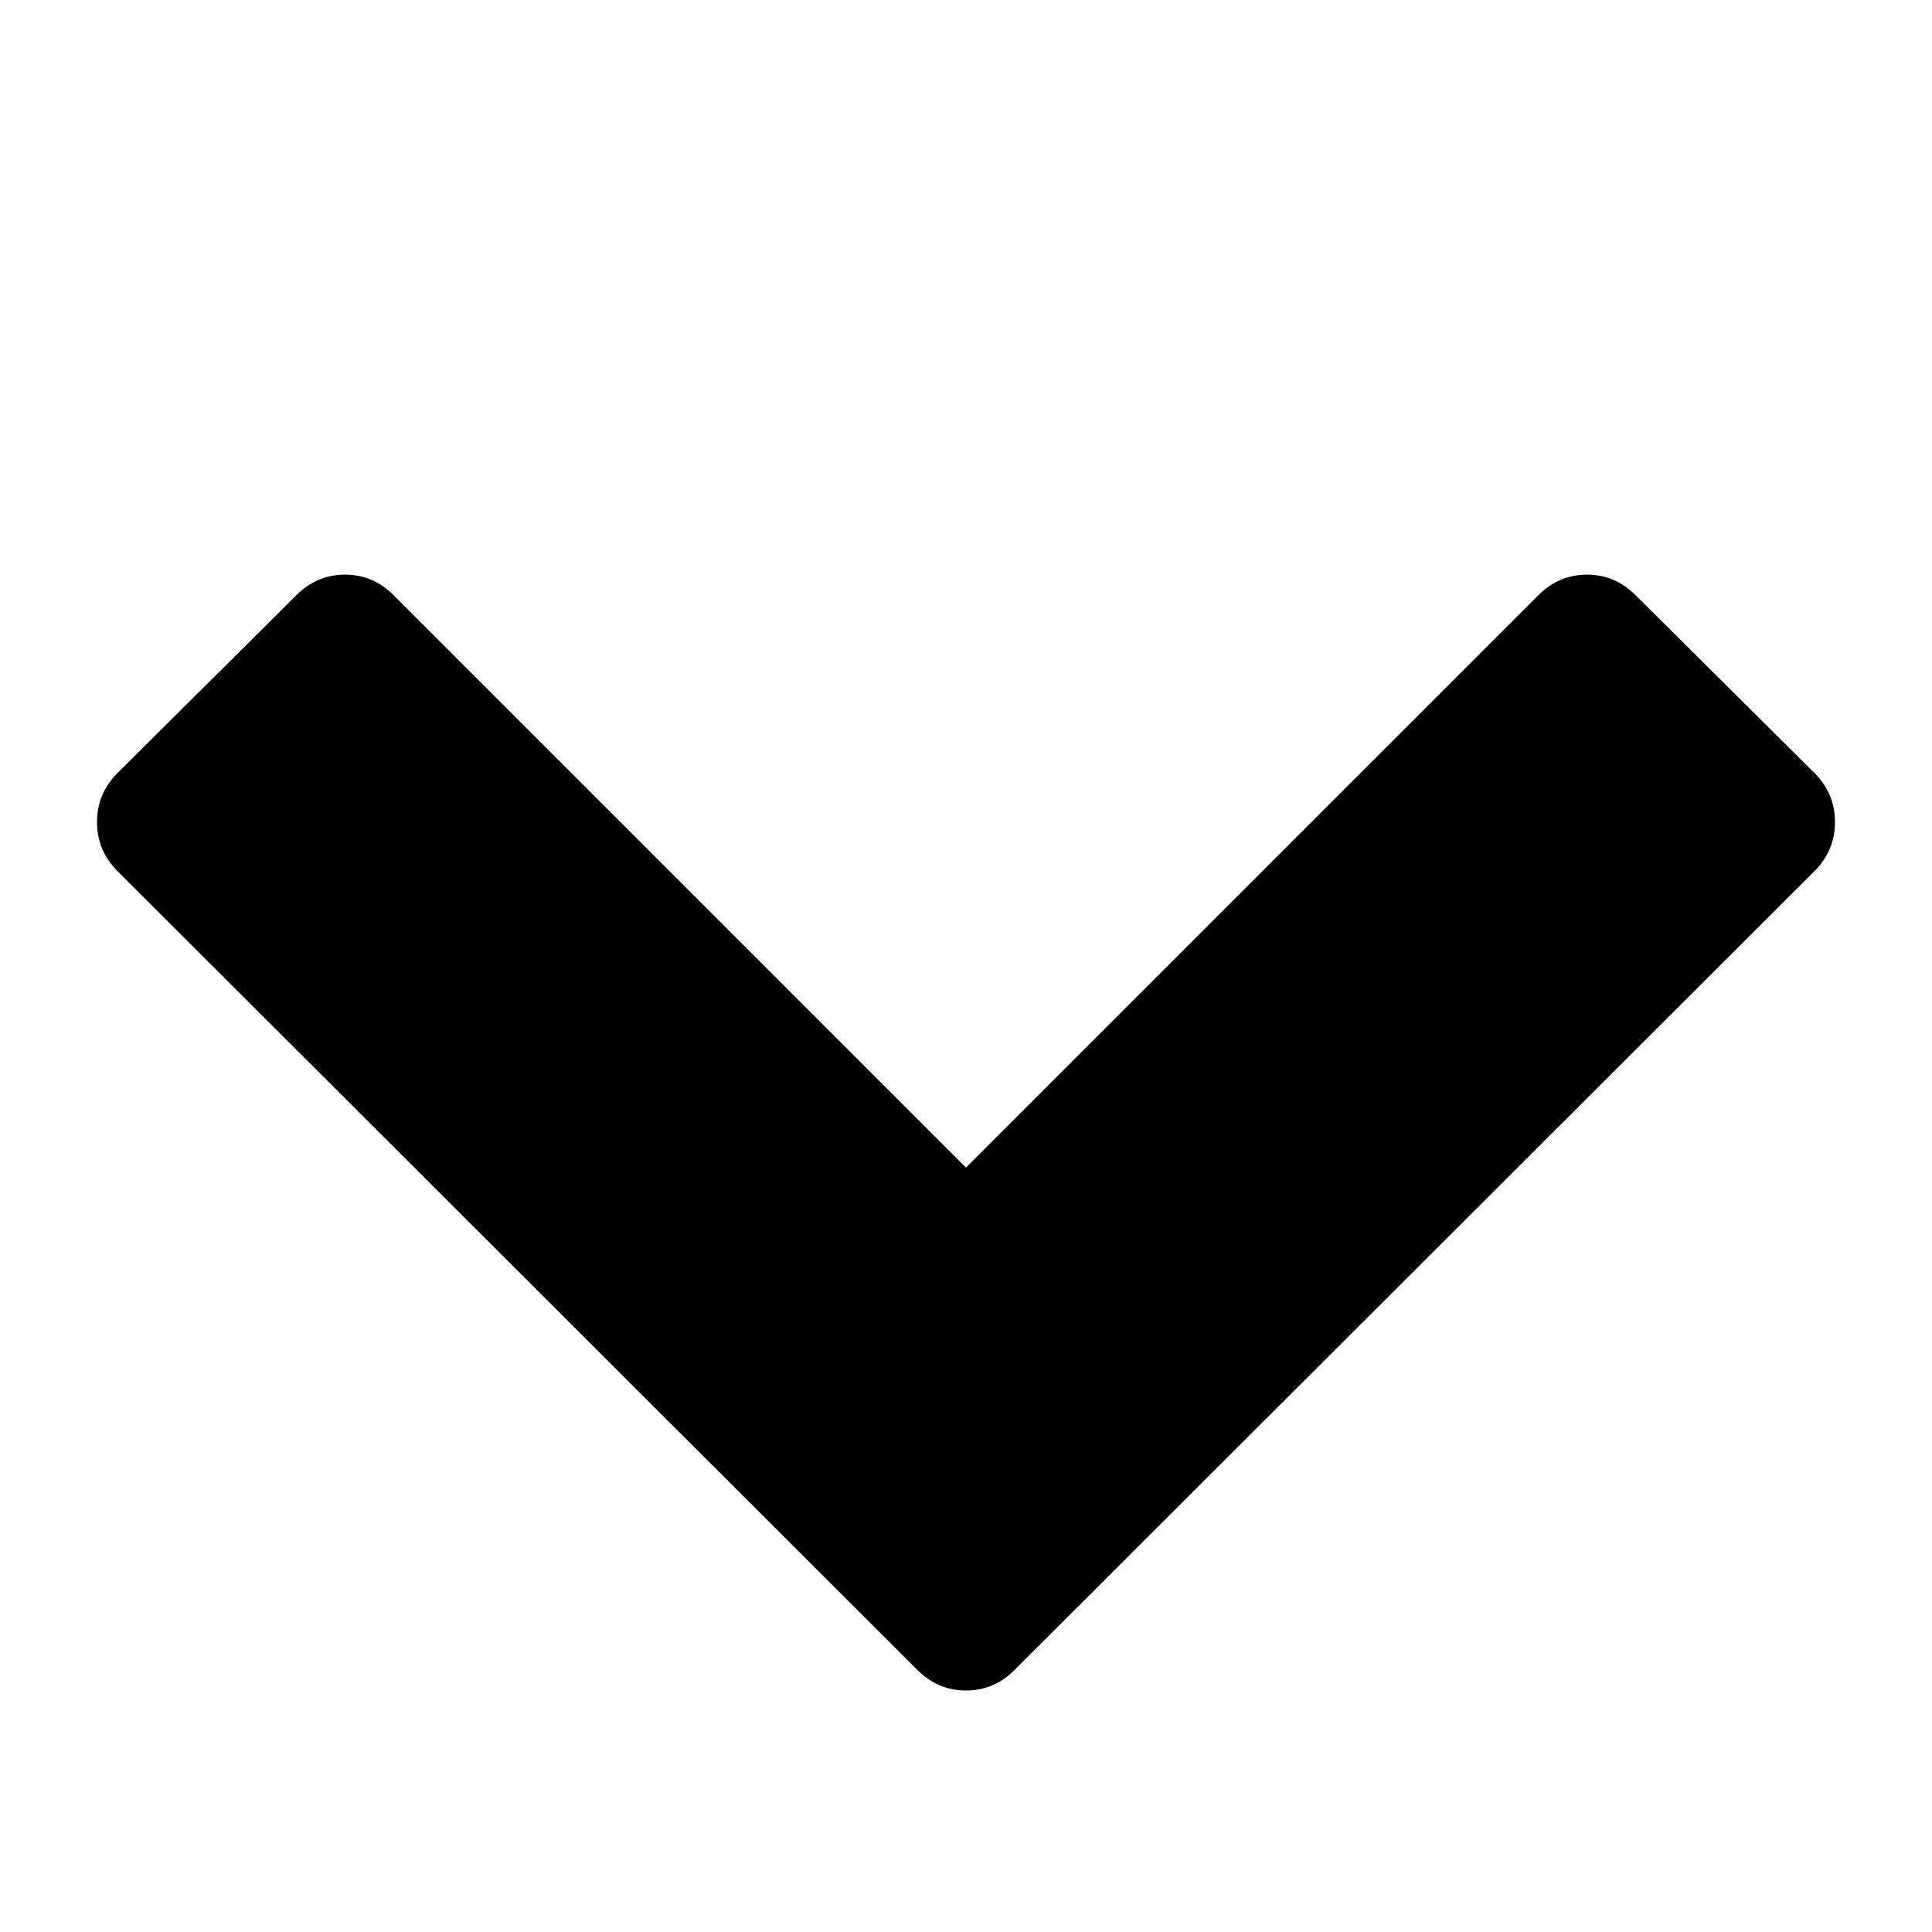
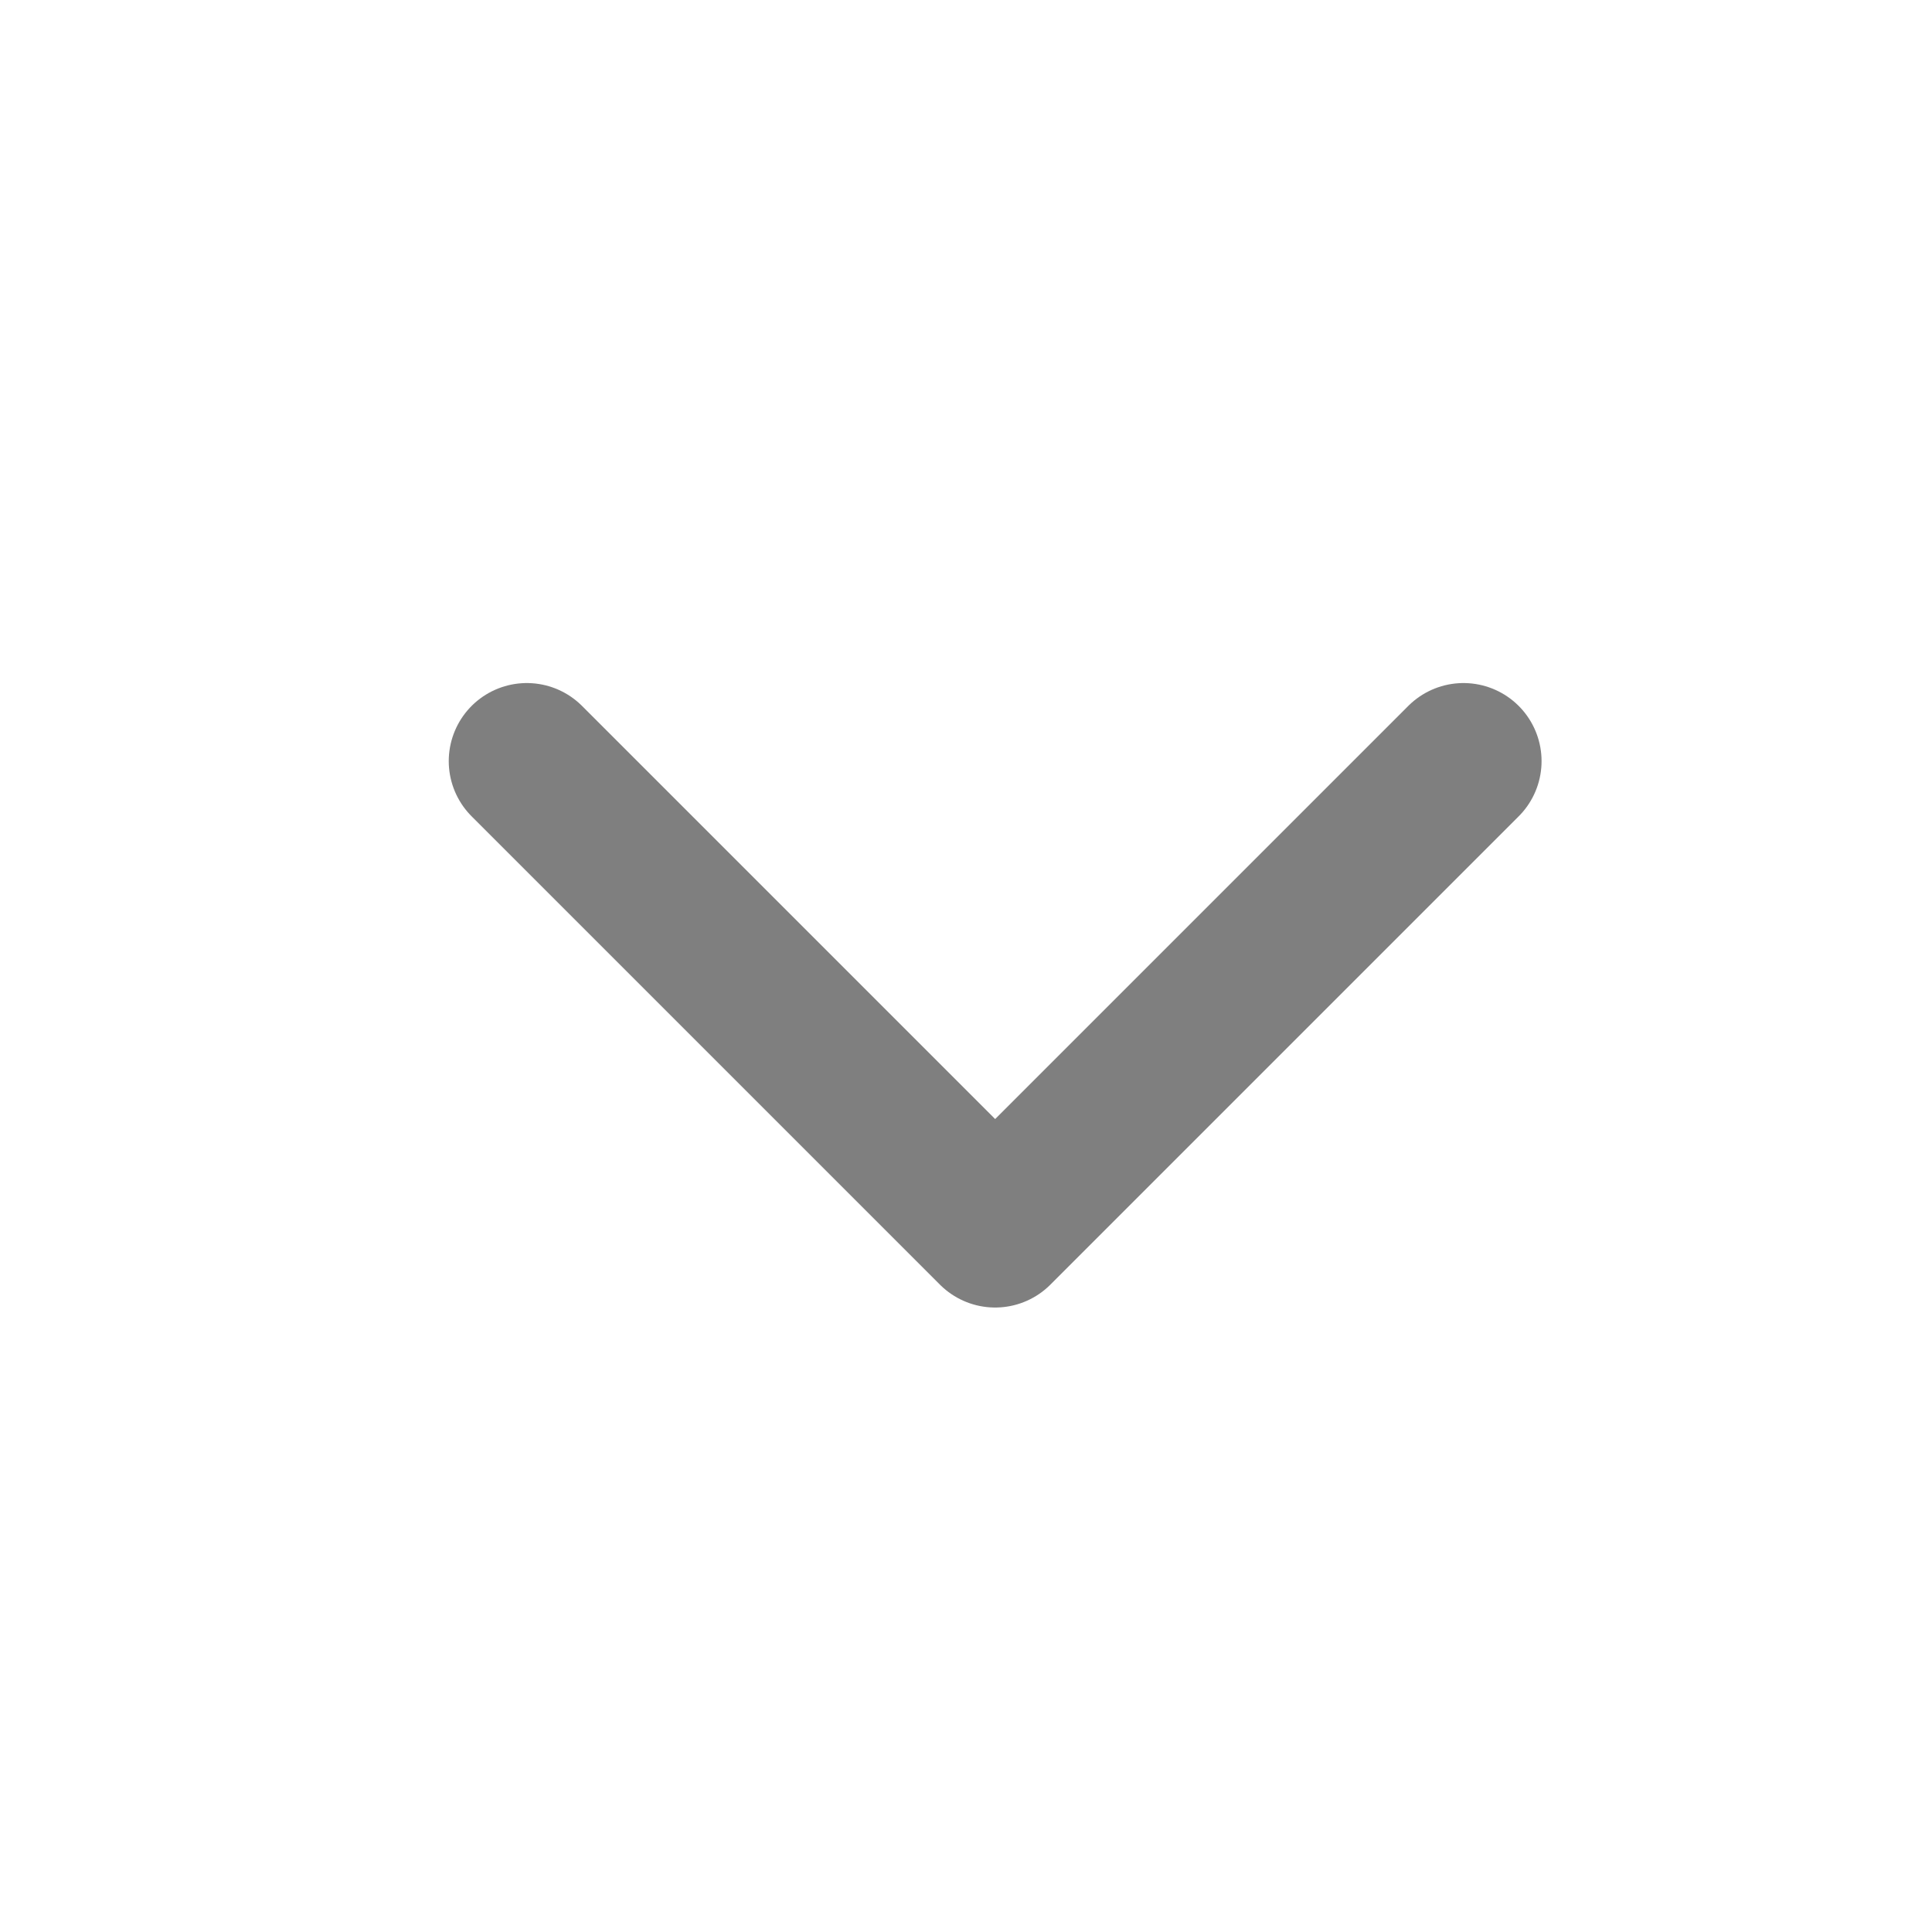
- <svg xmlns="http://www.w3.org/2000/svg" width="100%" height="100%" viewBox="0 0 512 512" fill="none">
-   <path d="M480.857 230.857L268.857 442.571C265.238 446.19 260.952 448 256 448C251.048 448 246.762 446.19 243.143 442.571L31.143 230.857C27.524 227.238 25.714 222.905 25.714 217.857C25.714 212.809 27.524 208.476 31.143 204.857L78.572 157.714C82.191 154.095 86.476 152.286 91.429 152.286C96.381 152.286 100.667 154.095 104.286 157.714L256 309.429L407.714 157.714C411.333 154.095 415.619 152.286 420.572 152.286C425.524 152.286 429.81 154.095 433.429 157.714L480.857 204.857C484.476 208.476 486.286 212.809 486.286 217.857C486.286 222.905 484.476 227.238 480.857 230.857Z" fill="currentColor" />
+ <svg xmlns="http://www.w3.org/2000/svg" width="100%" height="100%" viewBox="0 0 22 22" fill="none">
+   <g opacity="0.5">
+     <path d="M5.999 8.667L11.332 14L16.665 8.667" stroke="currentColor" stroke-width="1.778" stroke-linecap="round" stroke-linejoin="round" />
+   </g>
</svg>
